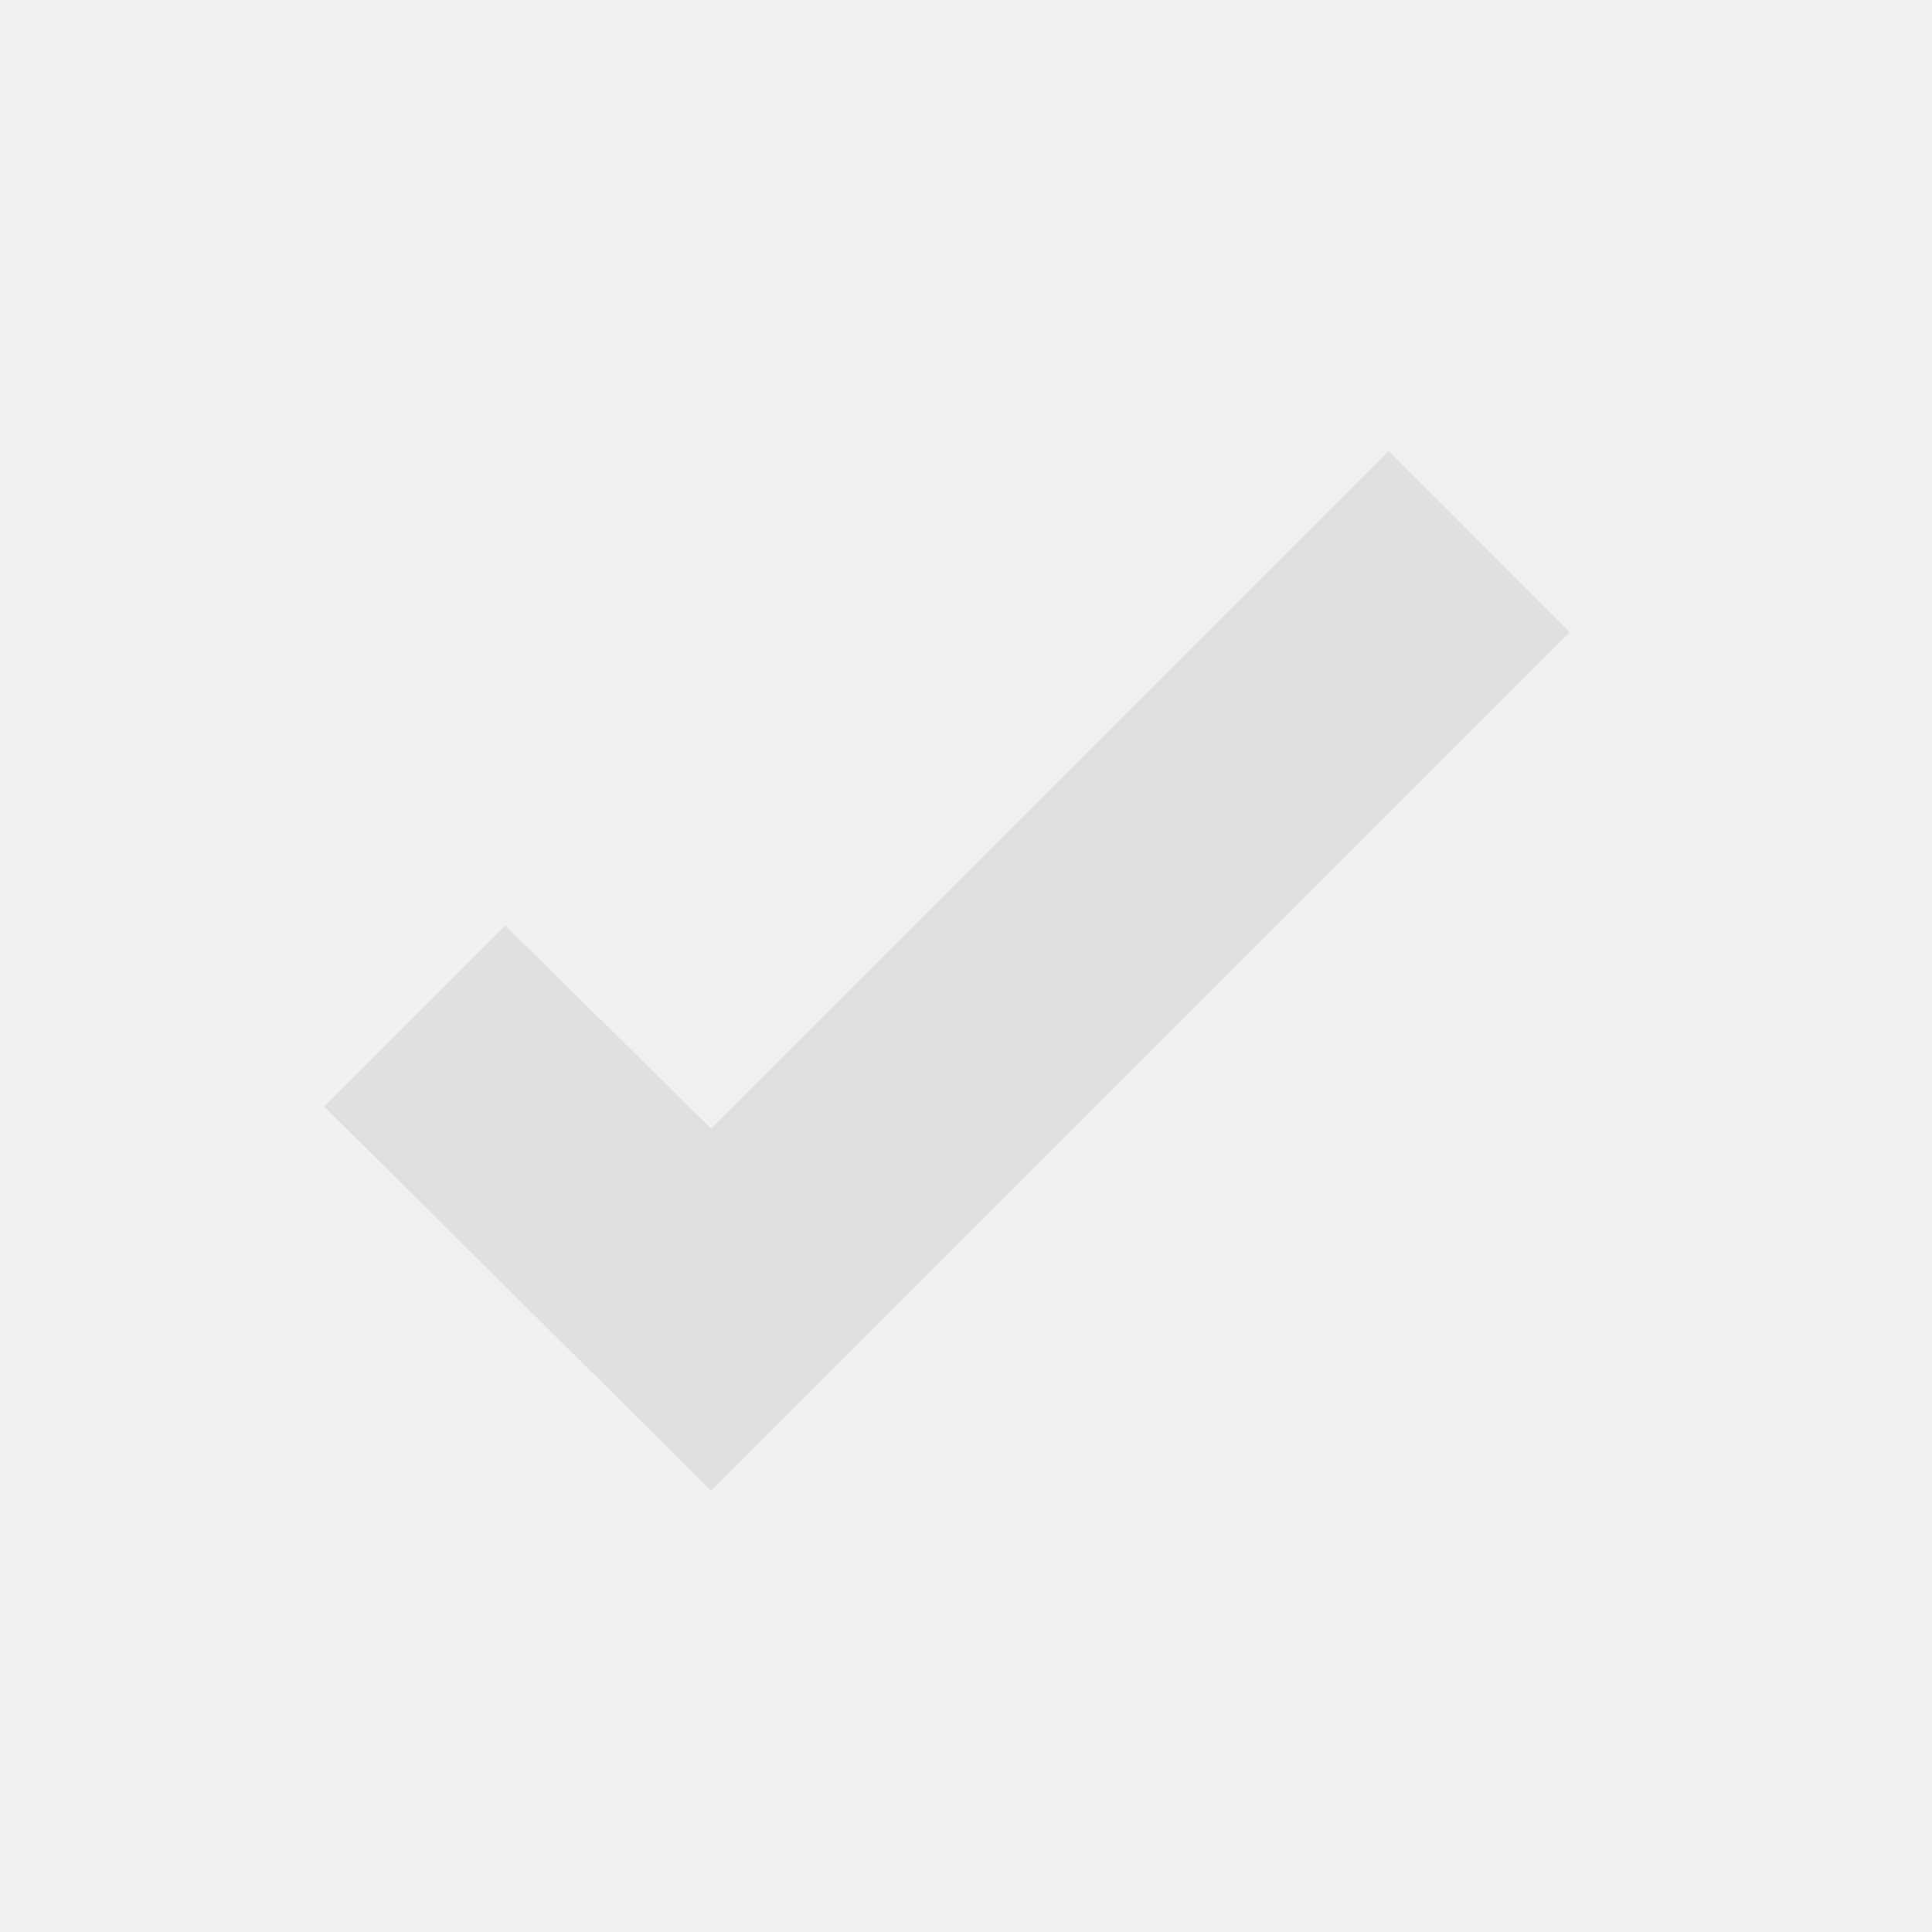
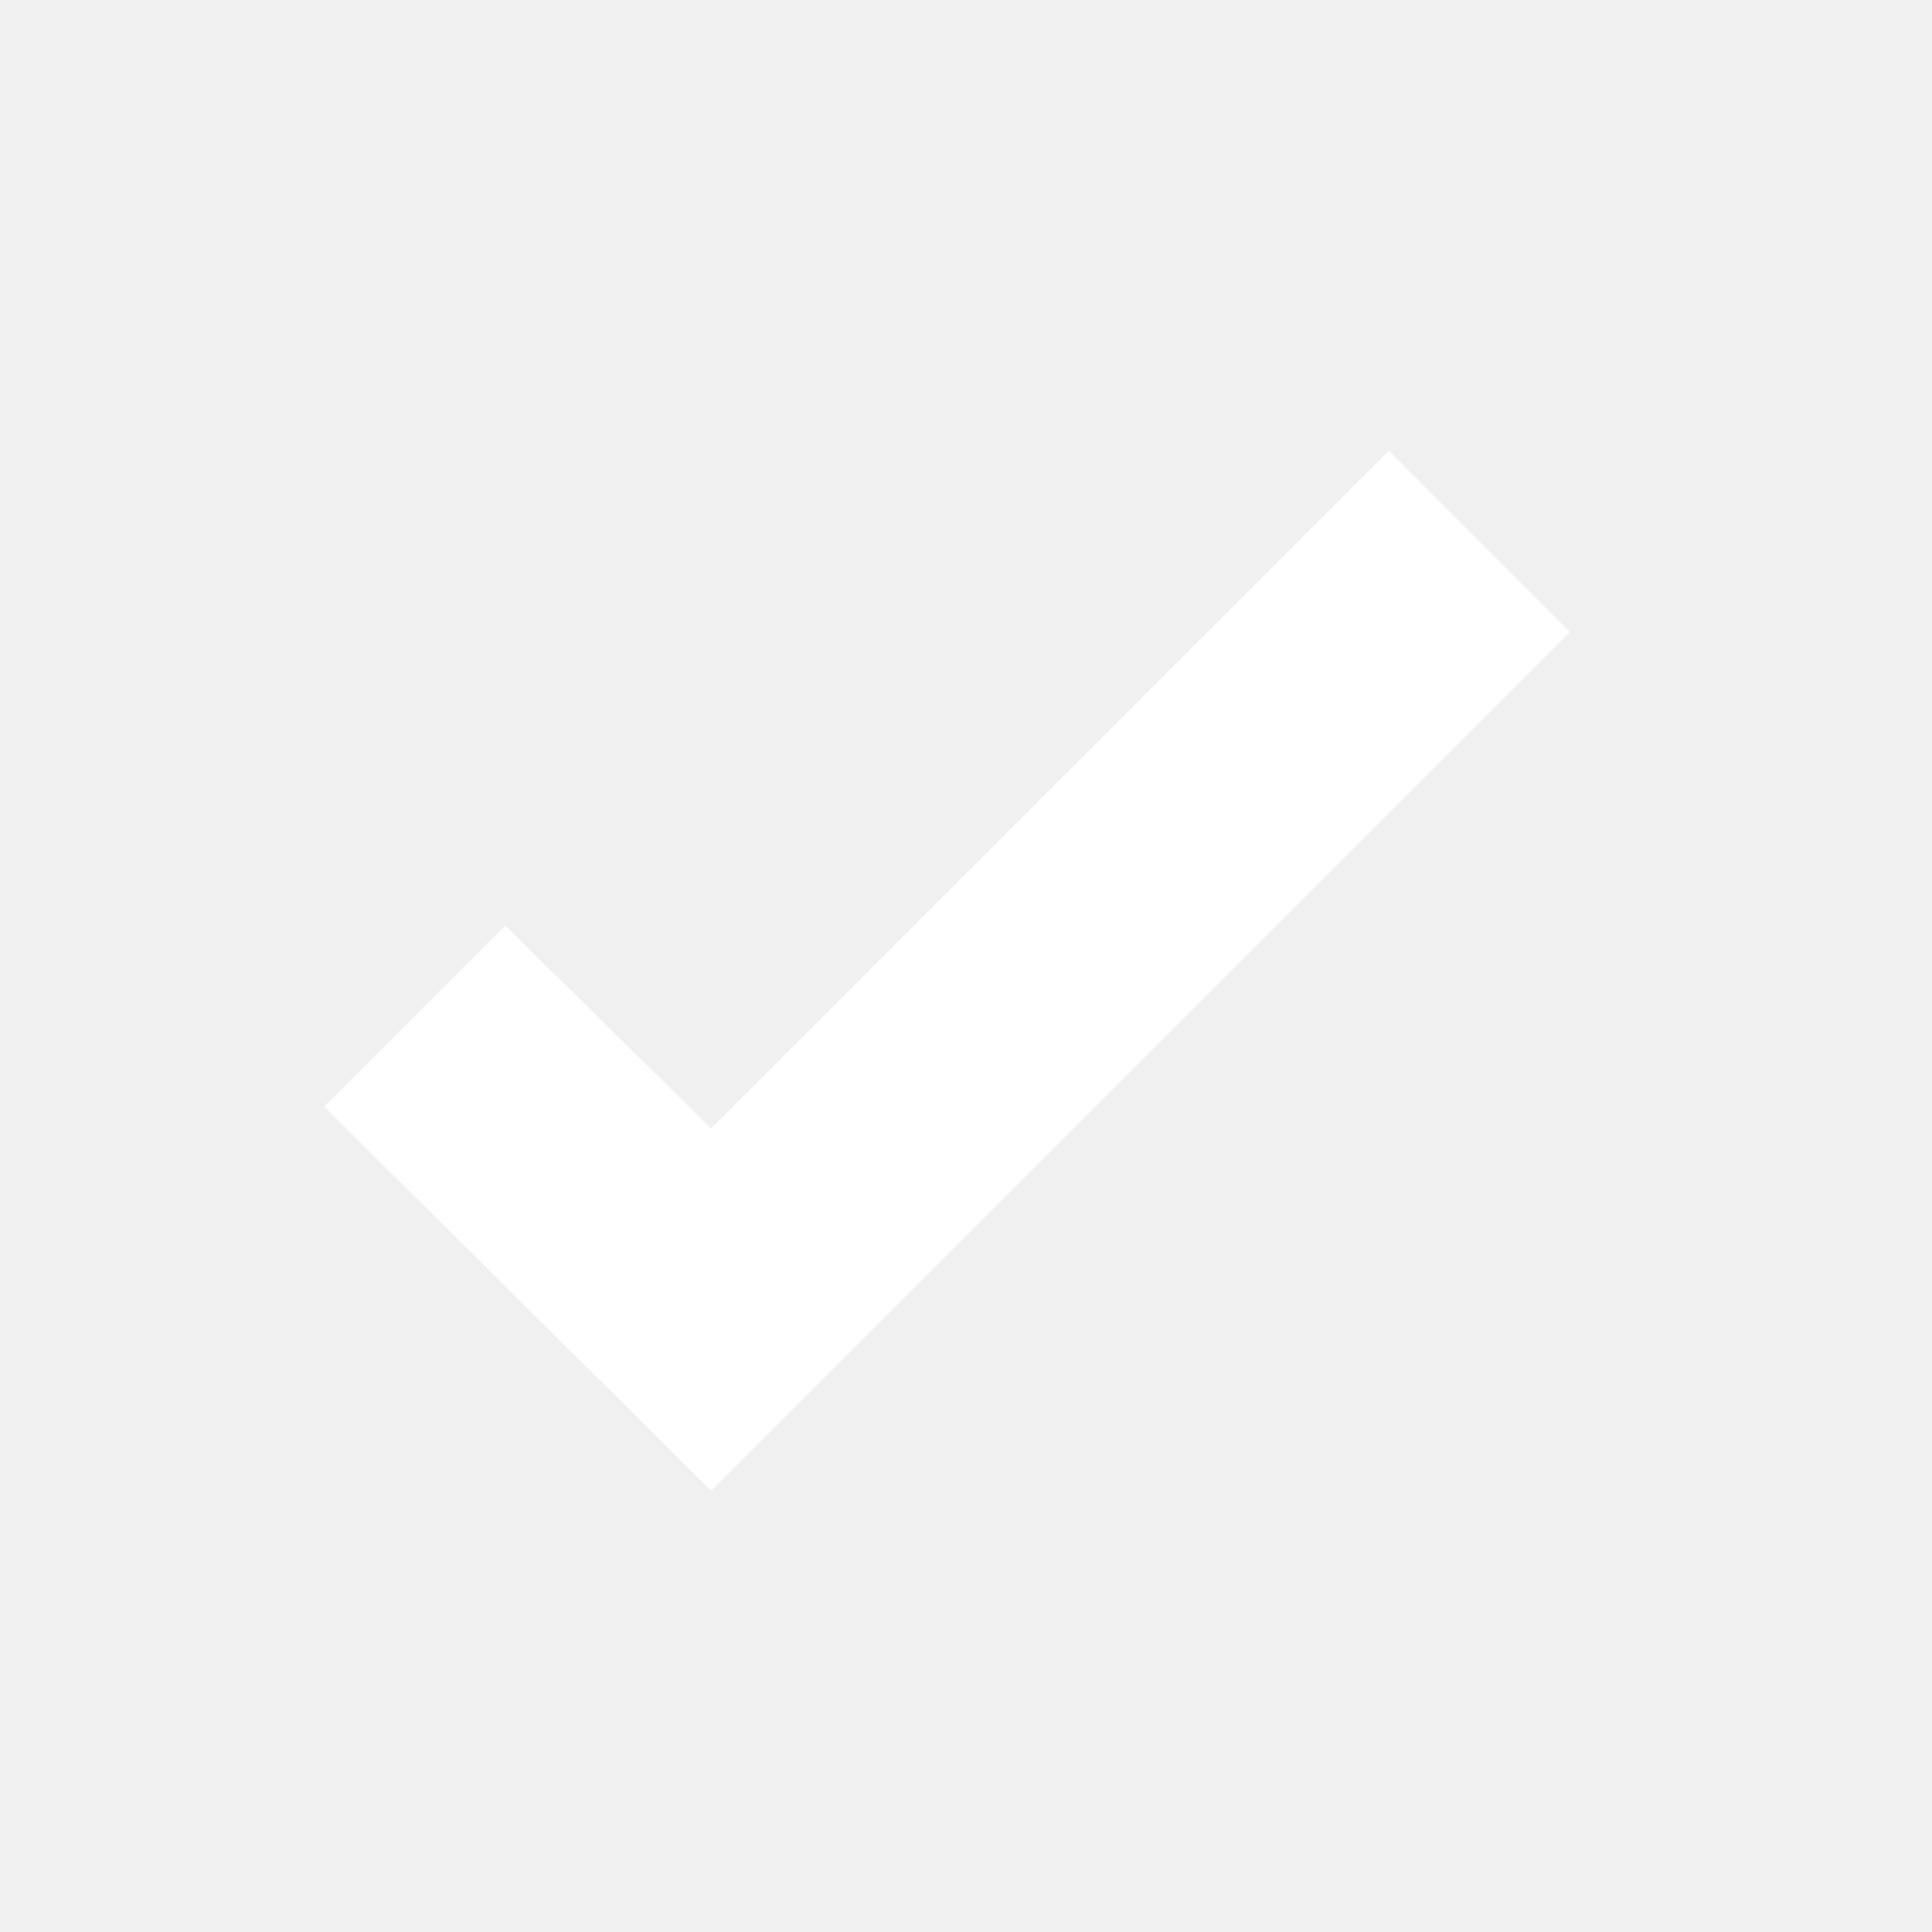
<svg xmlns="http://www.w3.org/2000/svg" height="16" viewBox="0 0 16 16" width="16">
-   <g fill="#e0e0e0">
+   <g fill="#ffffff">
    <path d="m11.501 3.734-5.612 5.612-1.705-1.681-1.499 1.499 3.204 3.181 7.111-7.111z" stroke-width="1.06" />
  </g>
</svg>
